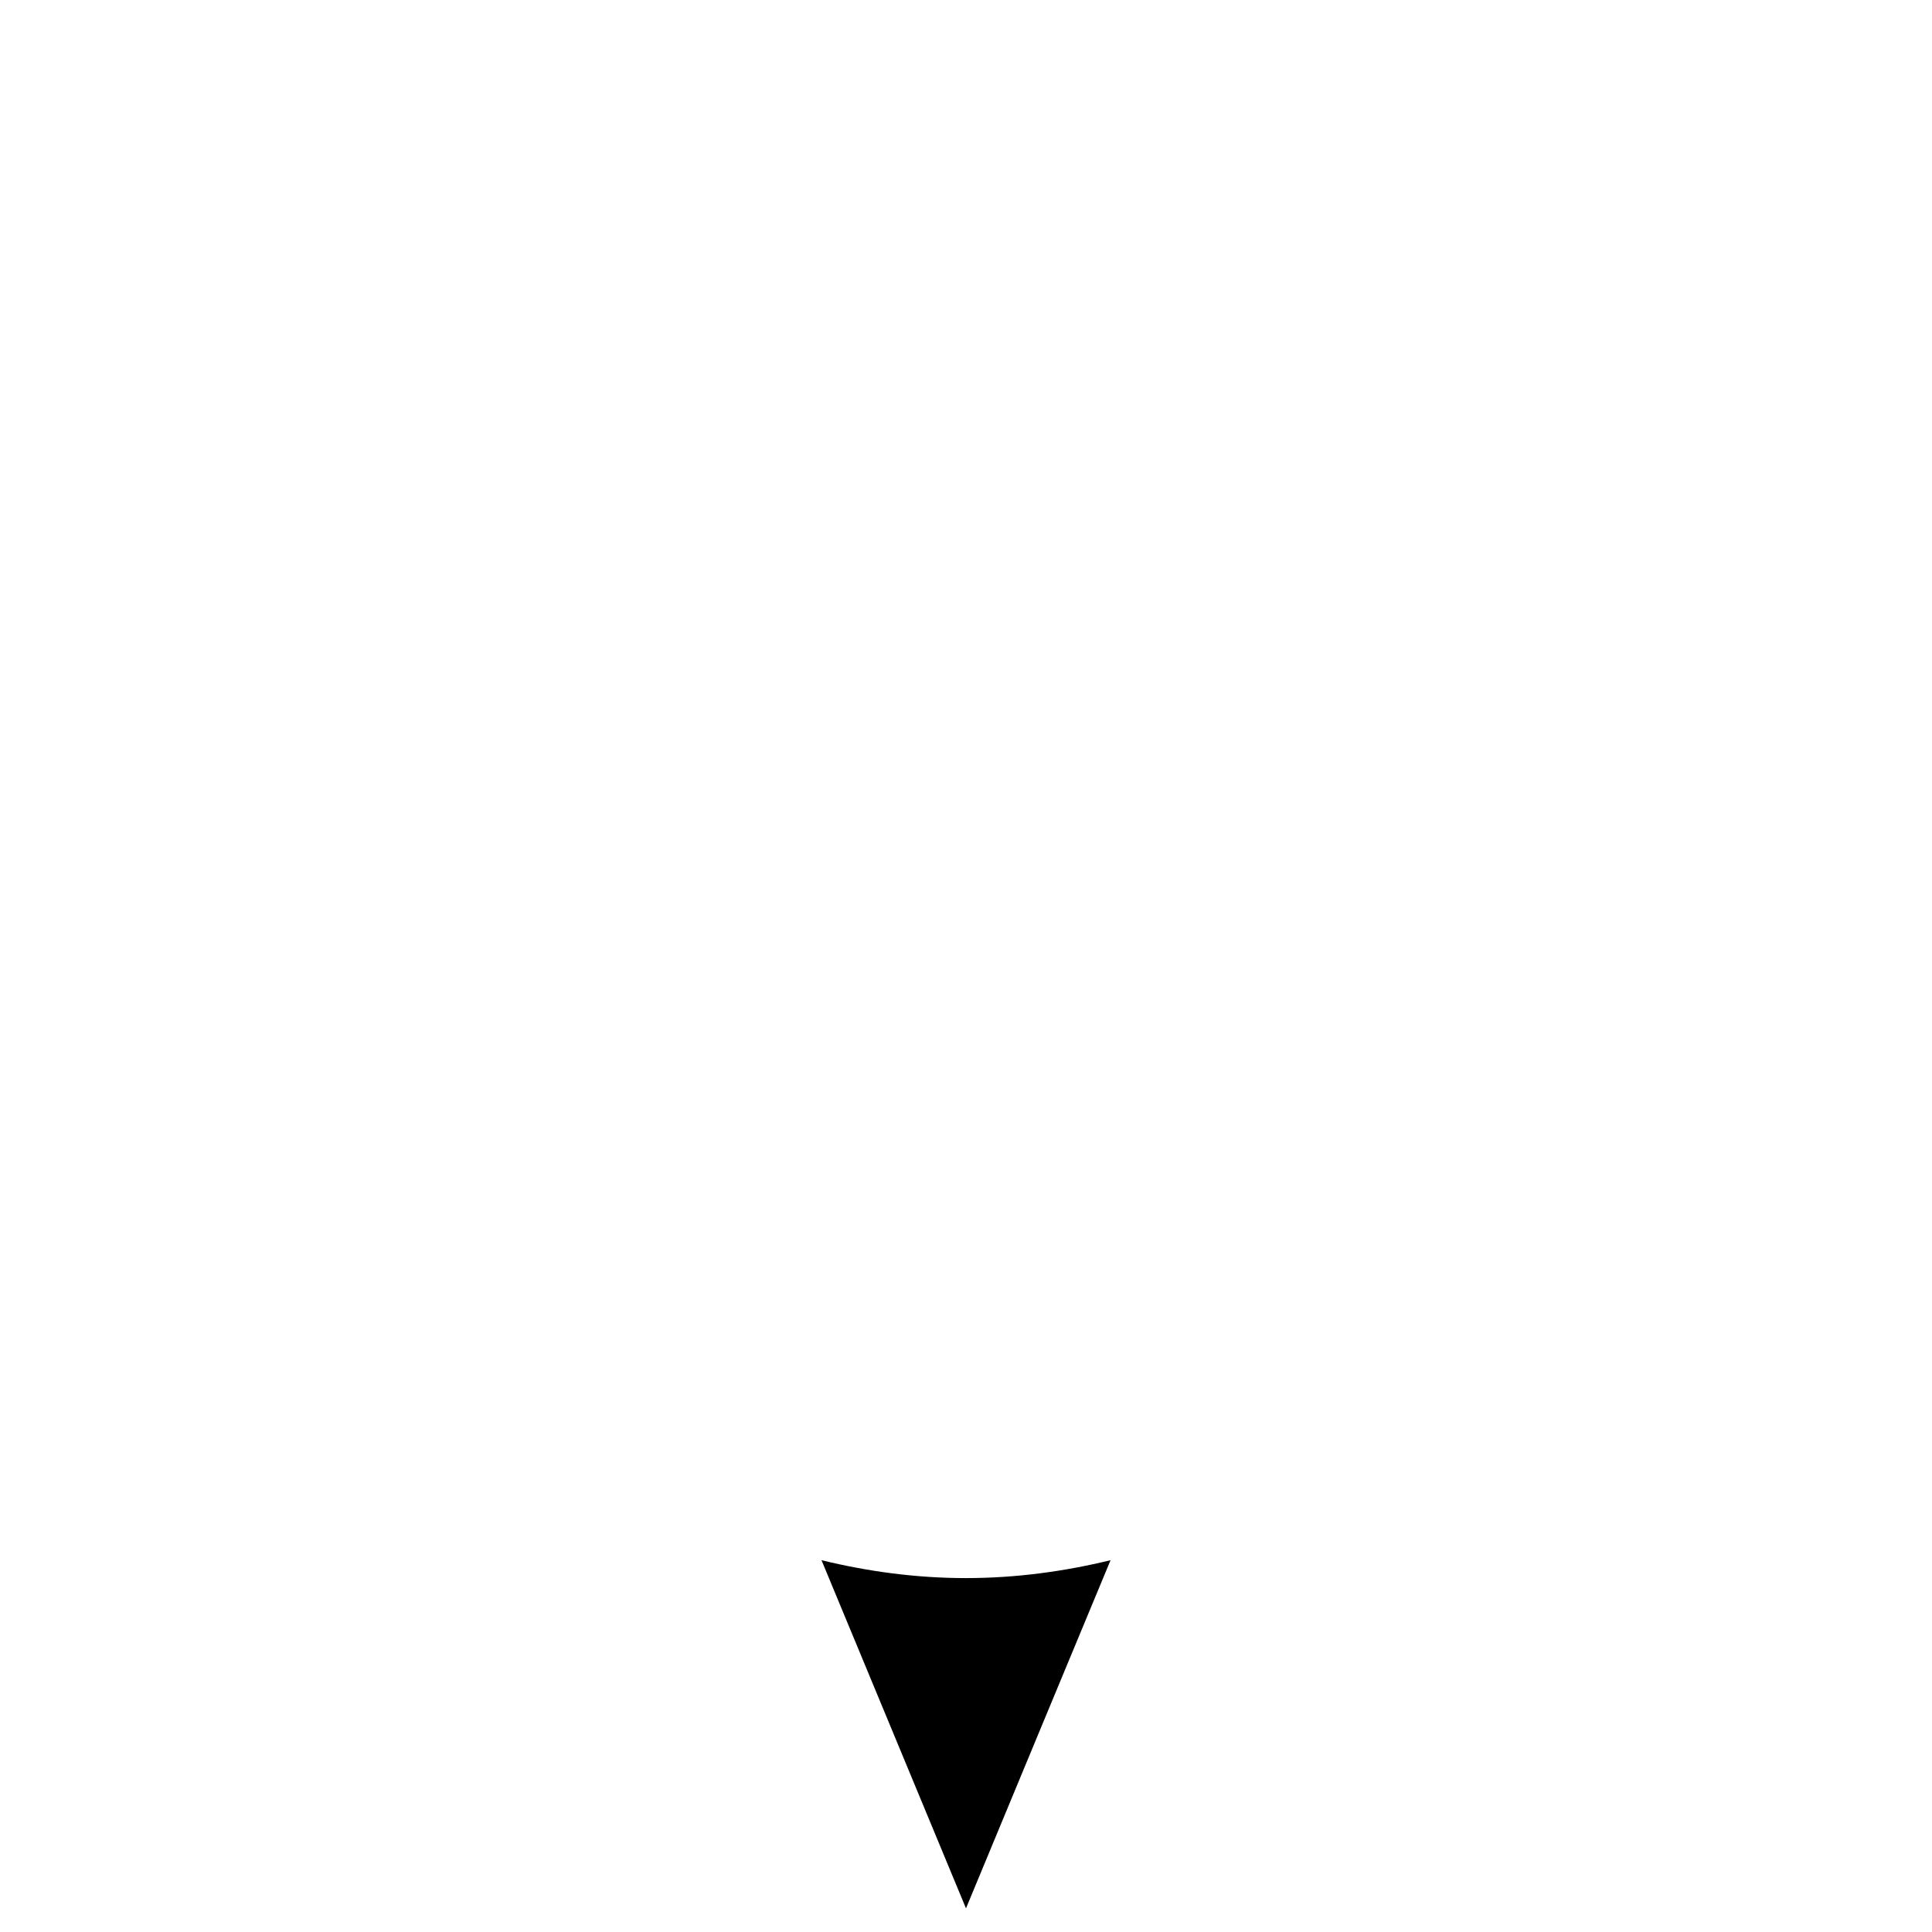
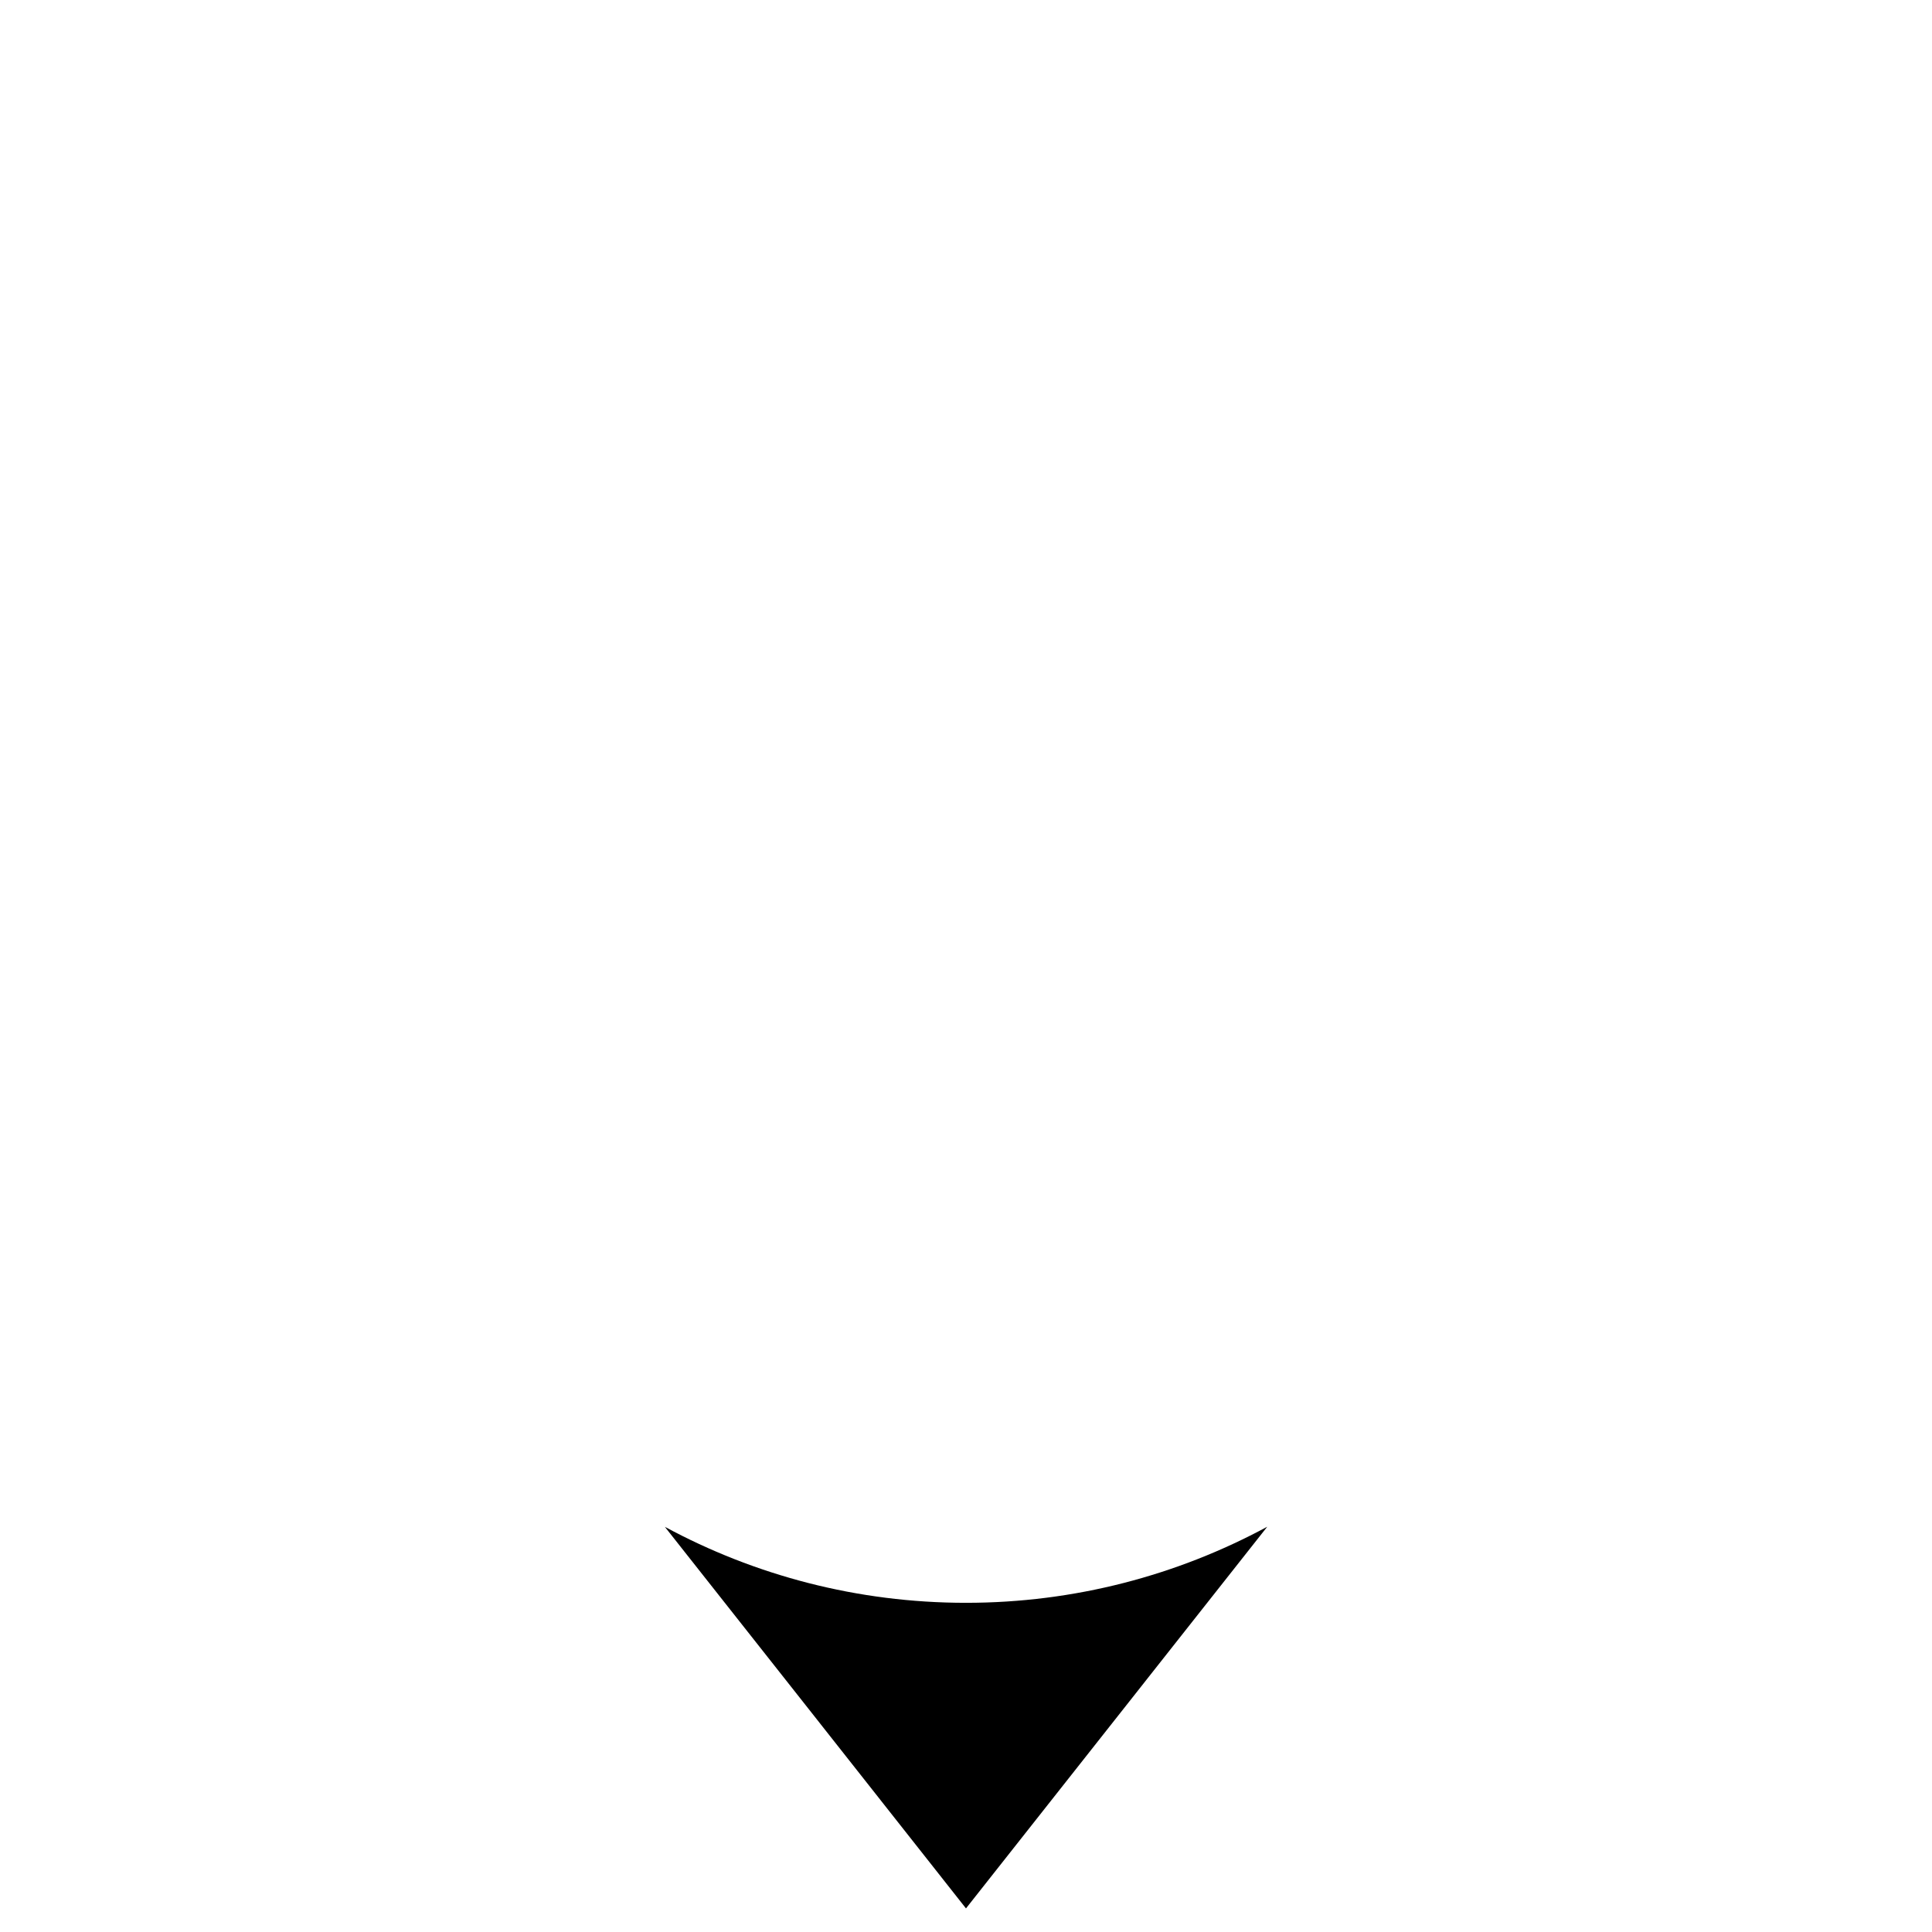
<svg xmlns="http://www.w3.org/2000/svg" width="11mm" height="11mm" viewBox="0 0 11 11" version="1.1" id="svg8">
  <defs id="defs2" />
  <g id="layer1" transform="translate(-68.38516,-172.4797)">
-     <path style="opacity:1;fill:#000000;fill-opacity:1;stroke:none;stroke-width:0.884;stroke-linecap:butt;stroke-linejoin:round;stroke-miterlimit:4;stroke-dasharray:none;stroke-dashoffset:17.5;stroke-opacity:1" d="m 17.678,33.574 1.523,3.67 1.586,3.822 1.586,-3.822 1.525,-3.67 c -1,0.243 -2.039,0.385 -3.113,0.385 -1.073,0 -2.109,-0.142 -3.107,-0.385 z" transform="matrix(0.2645833,0,0,0.2645833,68.38516,172.4797)" id="path4562" />
+     <path style="opacity:1;fill:#000000;fill-opacity:1;stroke:none;stroke-width:0.199;stroke-linecap:butt;stroke-linejoin:round;stroke-miterlimit:4;stroke-dasharray:none;stroke-dashoffset:17.5;stroke-opacity:1" d="m 27.27,32.854 c -1.932,1.043 -4.14,1.637 -6.484,1.637 -2.343,0 -4.548,-0.593 -6.479,-1.635 l 2.996,3.795 3.484,4.416 3.486,-4.416 z" transform="matrix(0.2645833,0,0,0.2645833,68.38516,172.4797)" id="path819" />
  </g>
</svg>
